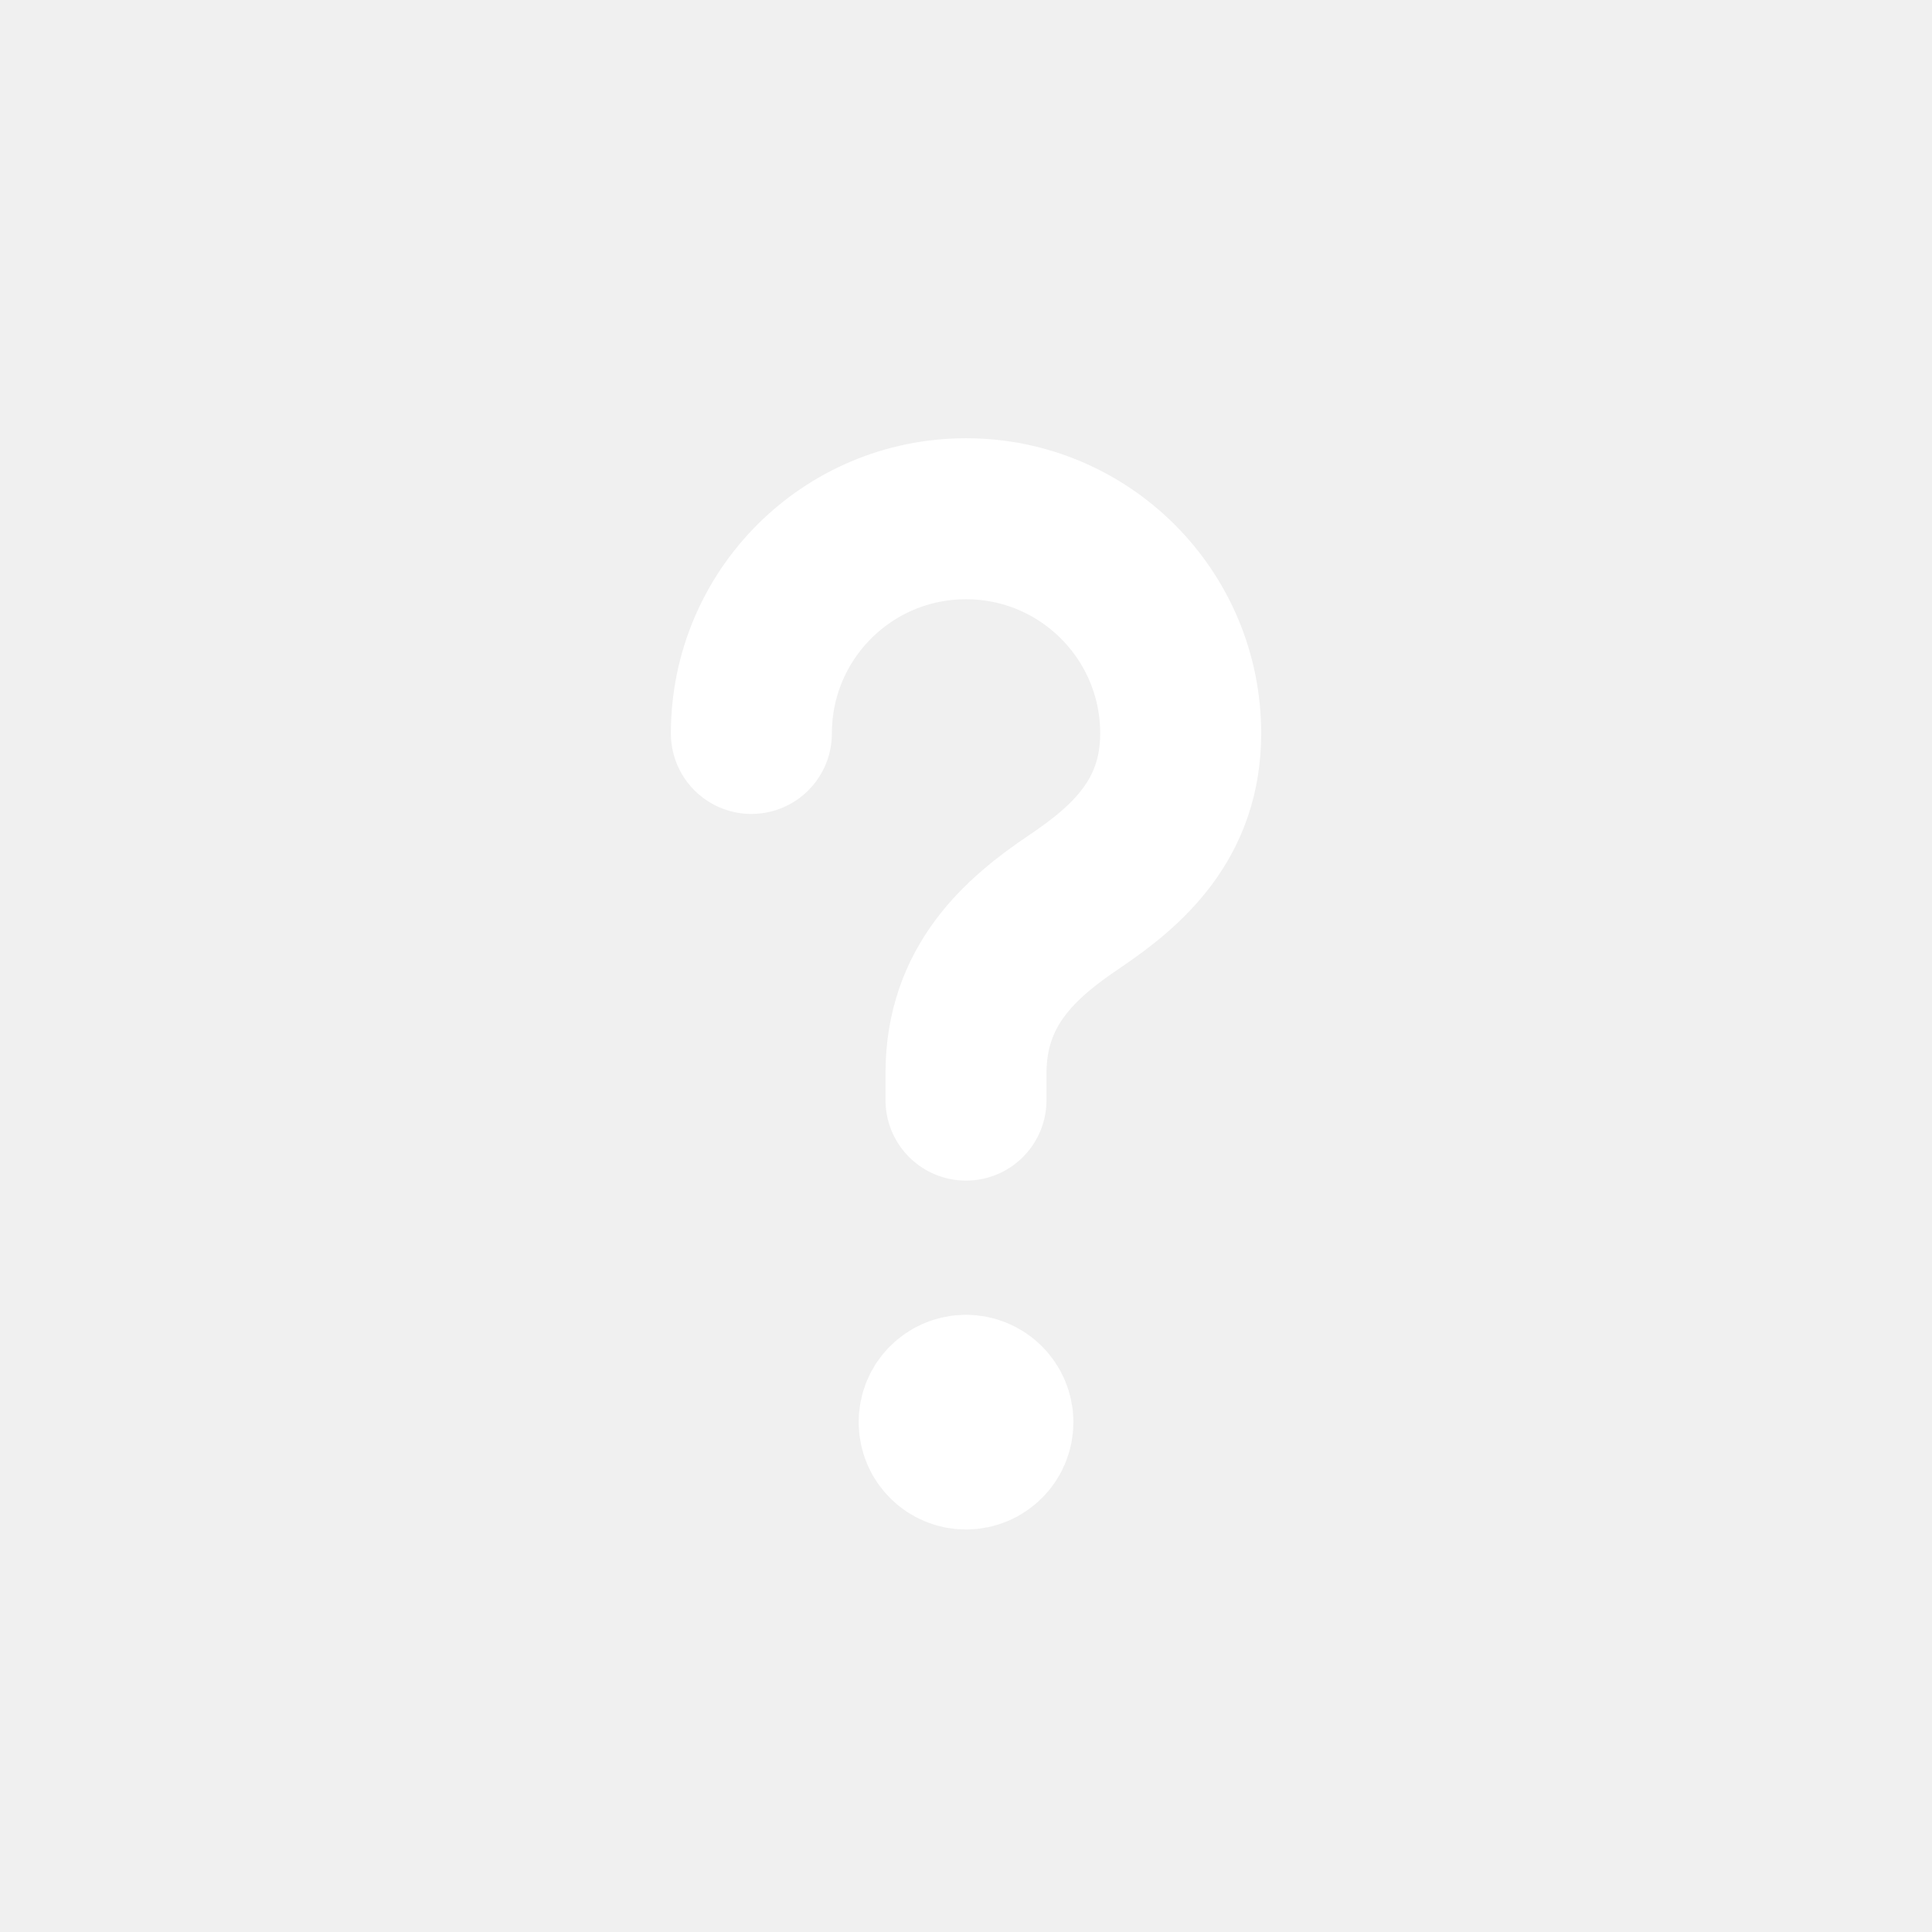
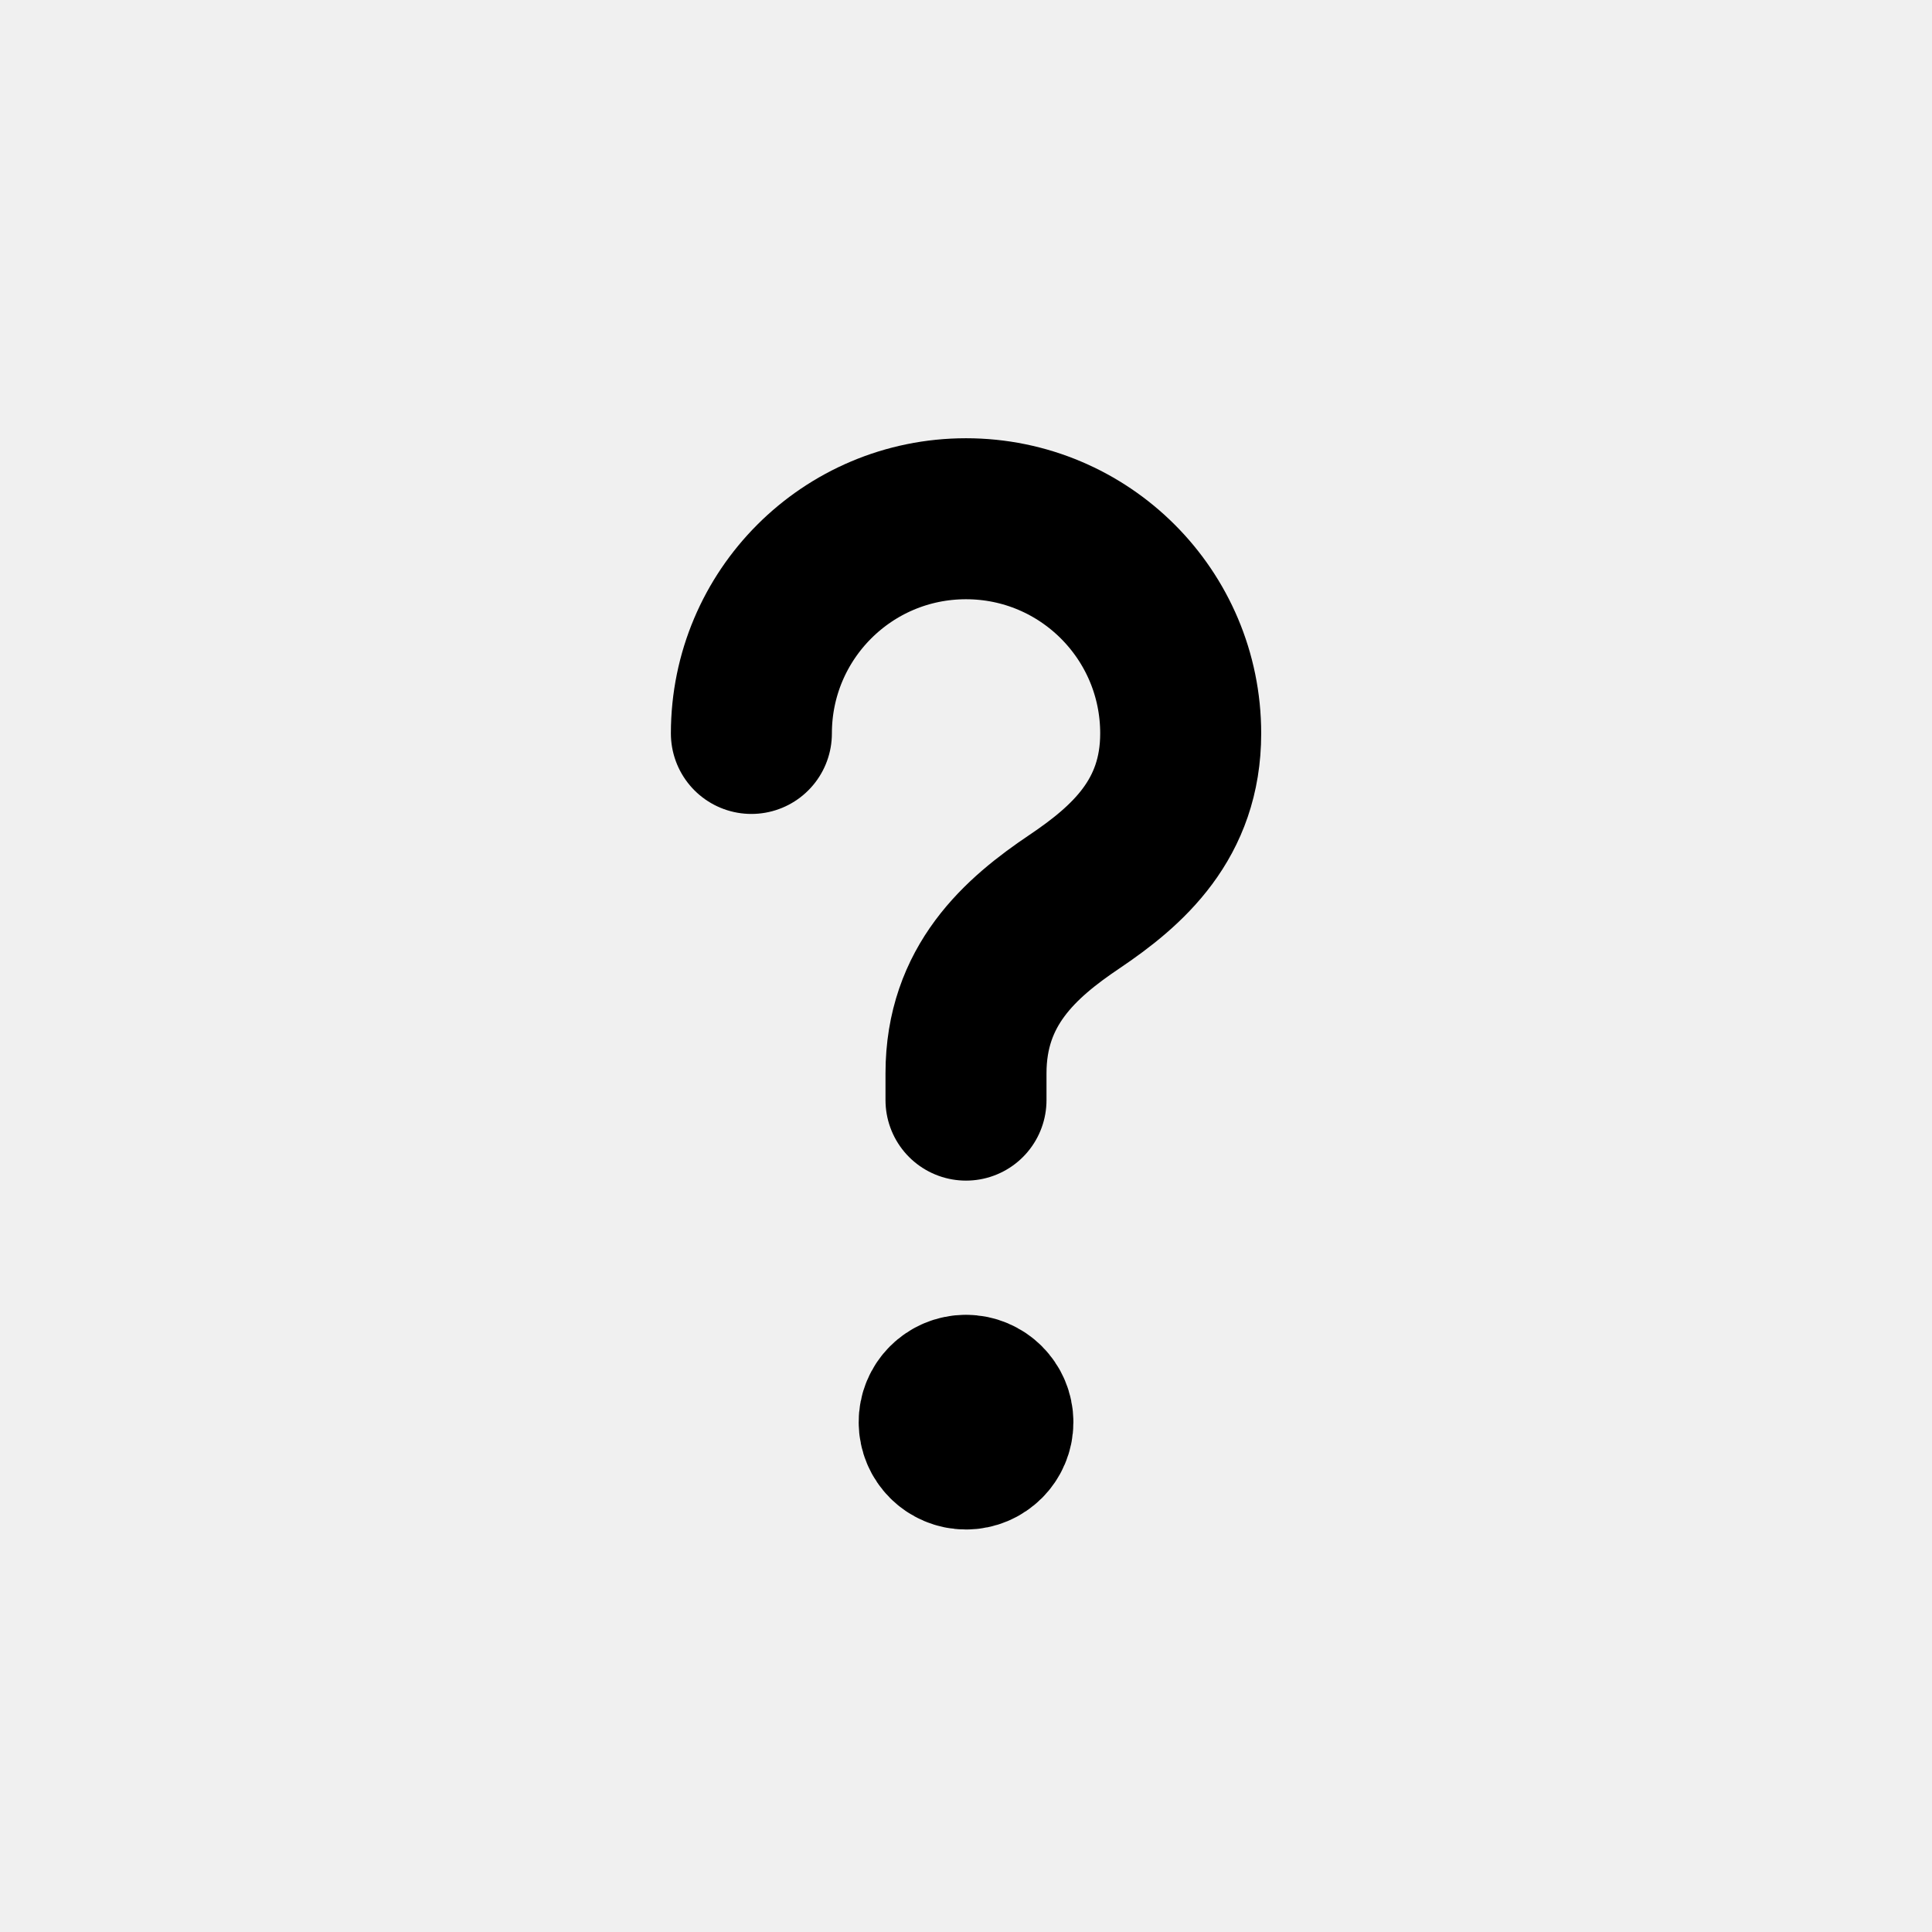
<svg xmlns="http://www.w3.org/2000/svg" width="24" height="24" viewBox="0 0 24 24" fill="none">
-   <path d="M12 13.666L12 13.333C12 12.244 12.674 11.653 13.348 11.2C14.007 10.756 14.667 10.177 14.667 9.111C14.667 7.637 13.473 6.444 12 6.444C10.527 6.444 9.334 7.637 9.334 9.111" stroke="white" stroke-width="2" stroke-linecap="round" stroke-linejoin="round" />
-   <path d="M11.999 17.333C11.815 17.333 11.665 17.483 11.667 17.667C11.667 17.851 11.816 18 12 18C12.184 18 12.334 17.851 12.334 17.667C12.334 17.483 12.184 17.333 11.999 17.333" stroke="white" stroke-width="2" stroke-linecap="round" stroke-linejoin="round" />
+   <path d="M12 13.666L12 13.333C12 12.244 12.674 11.653 13.348 11.2C14.007 10.756 14.667 10.177 14.667 9.111C14.667 7.637 13.473 6.444 12 6.444C10.527 6.444 9.334 7.637 9.334 9.111" stroke="#000000" stroke-width="2" stroke-linecap="round" stroke-linejoin="round" />
+   <path d="M11.999 17.333C11.815 17.333 11.665 17.483 11.667 17.667C11.667 17.851 11.816 18 12 18C12.184 18 12.334 17.851 12.334 17.667C12.334 17.483 12.184 17.333 11.999 17.333" stroke="#000000" stroke-width="2" stroke-linecap="round" stroke-linejoin="round" />
</svg>
